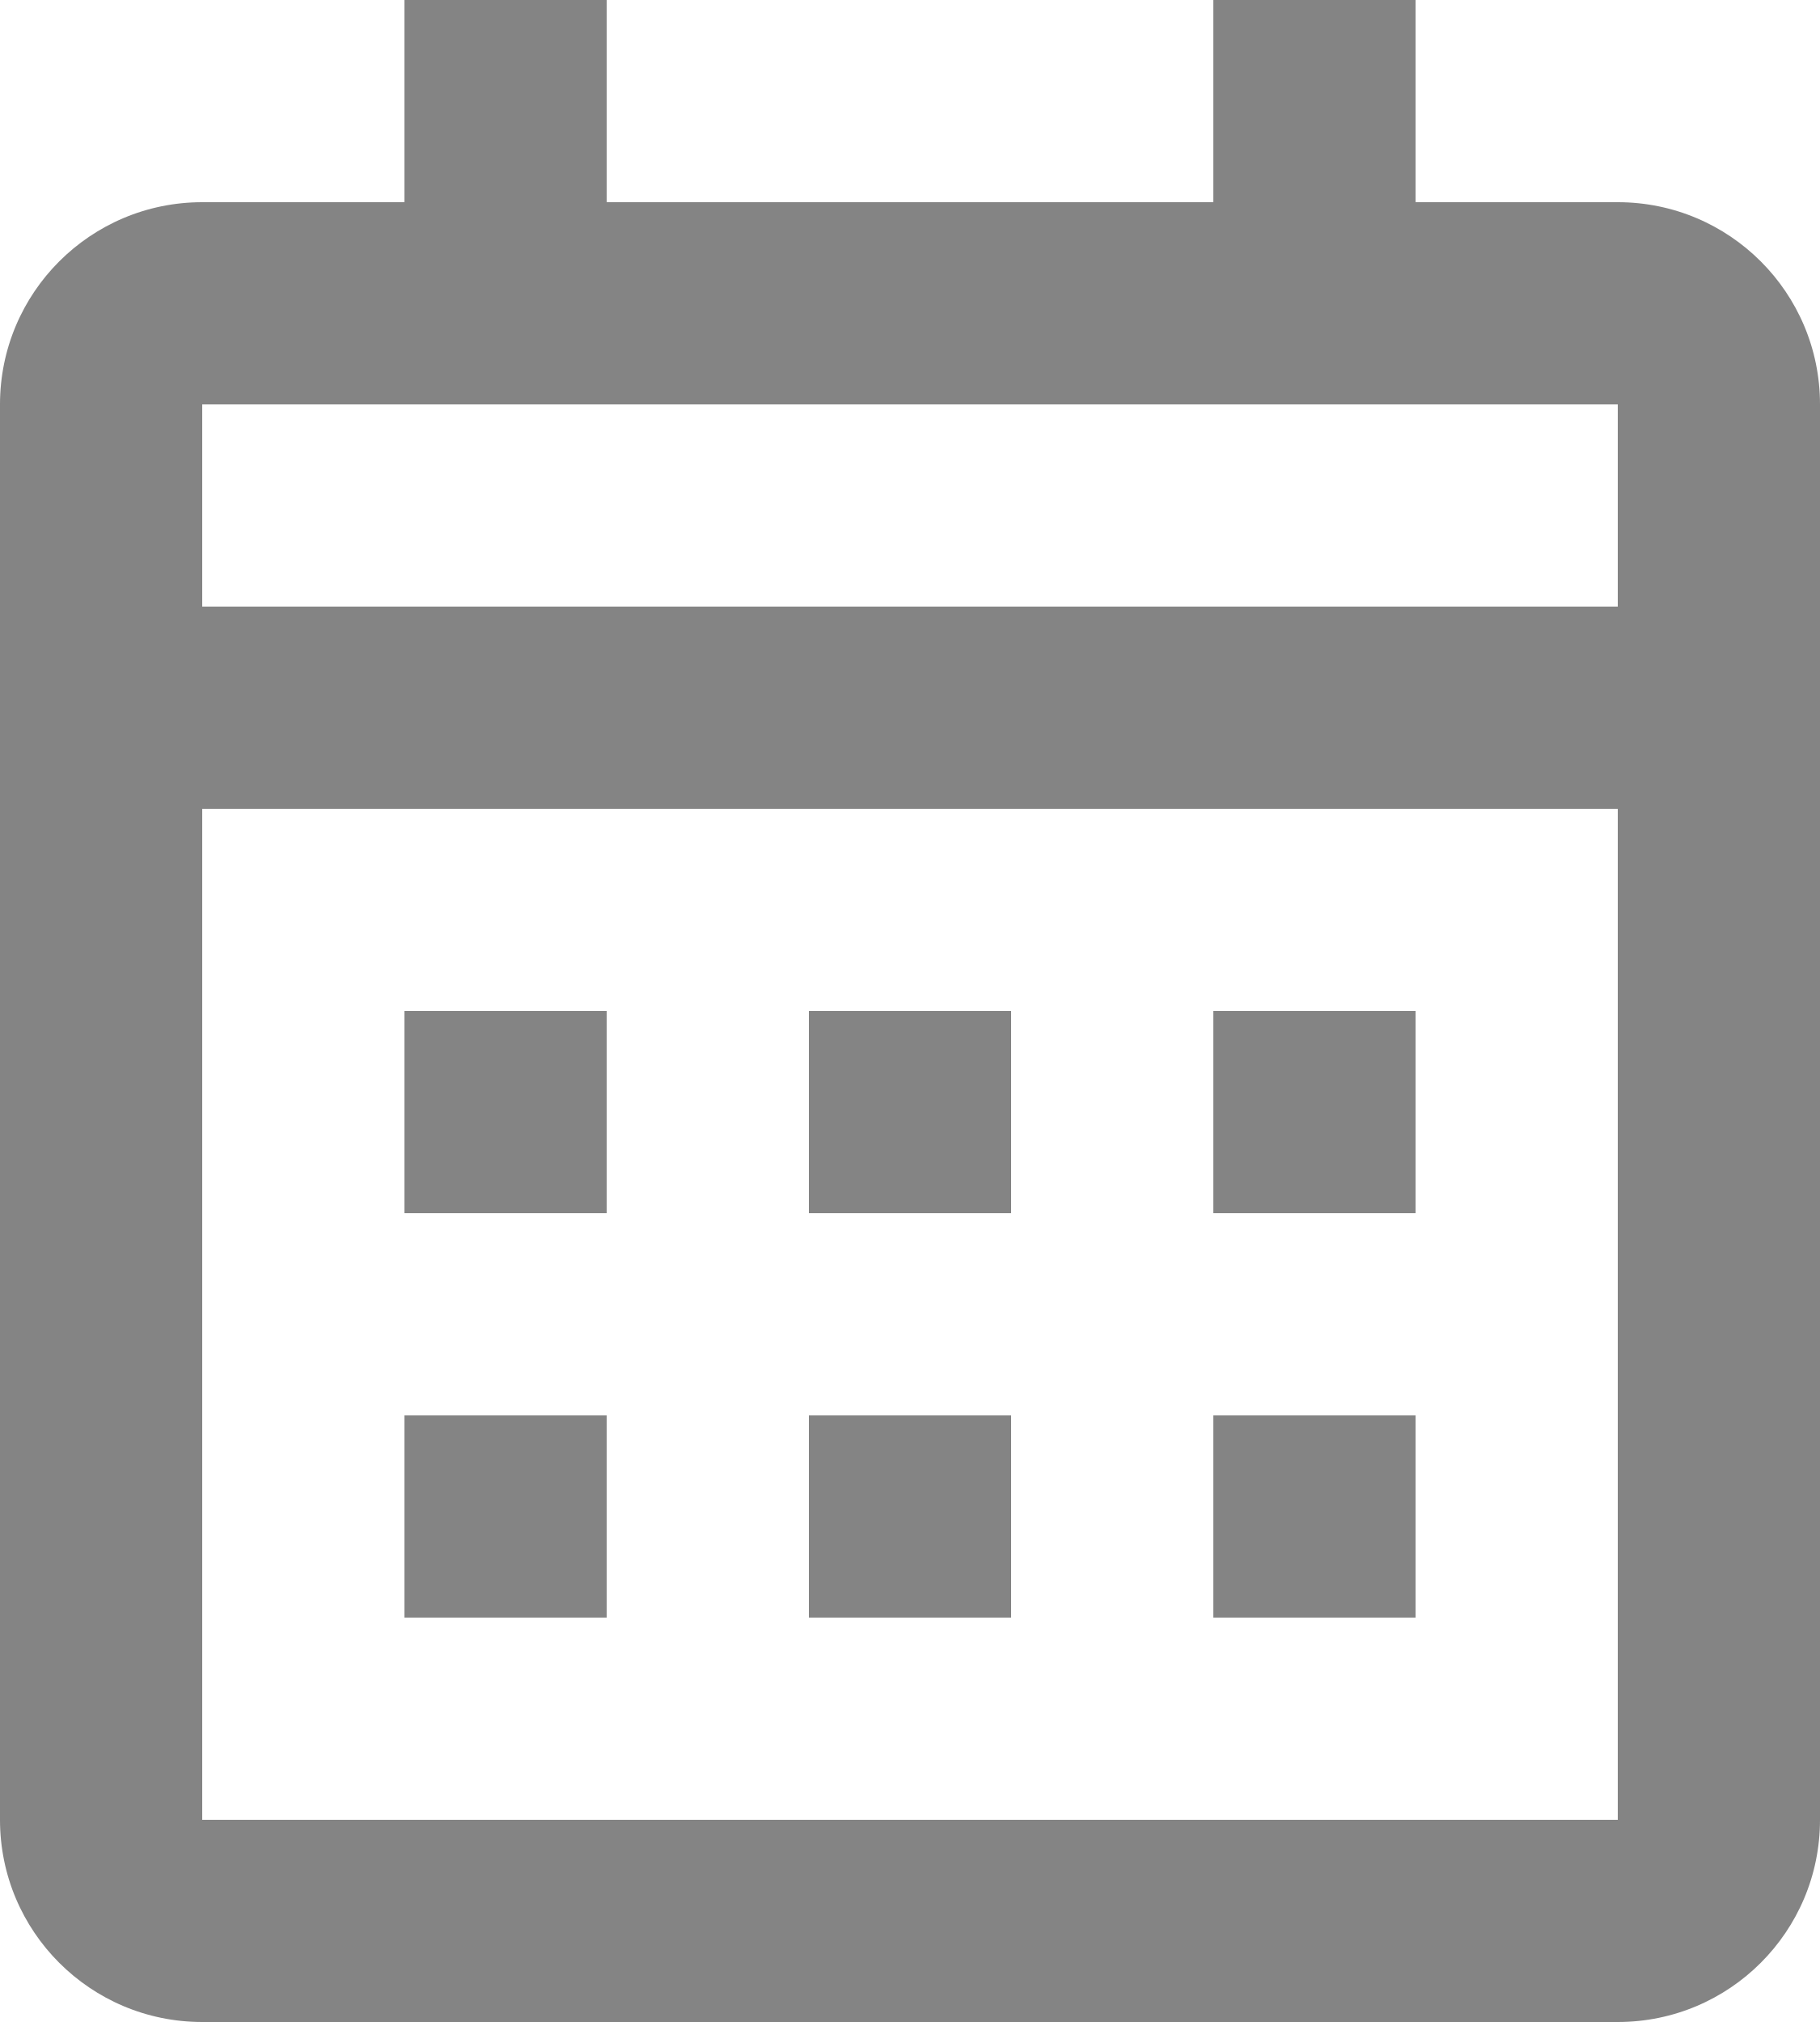
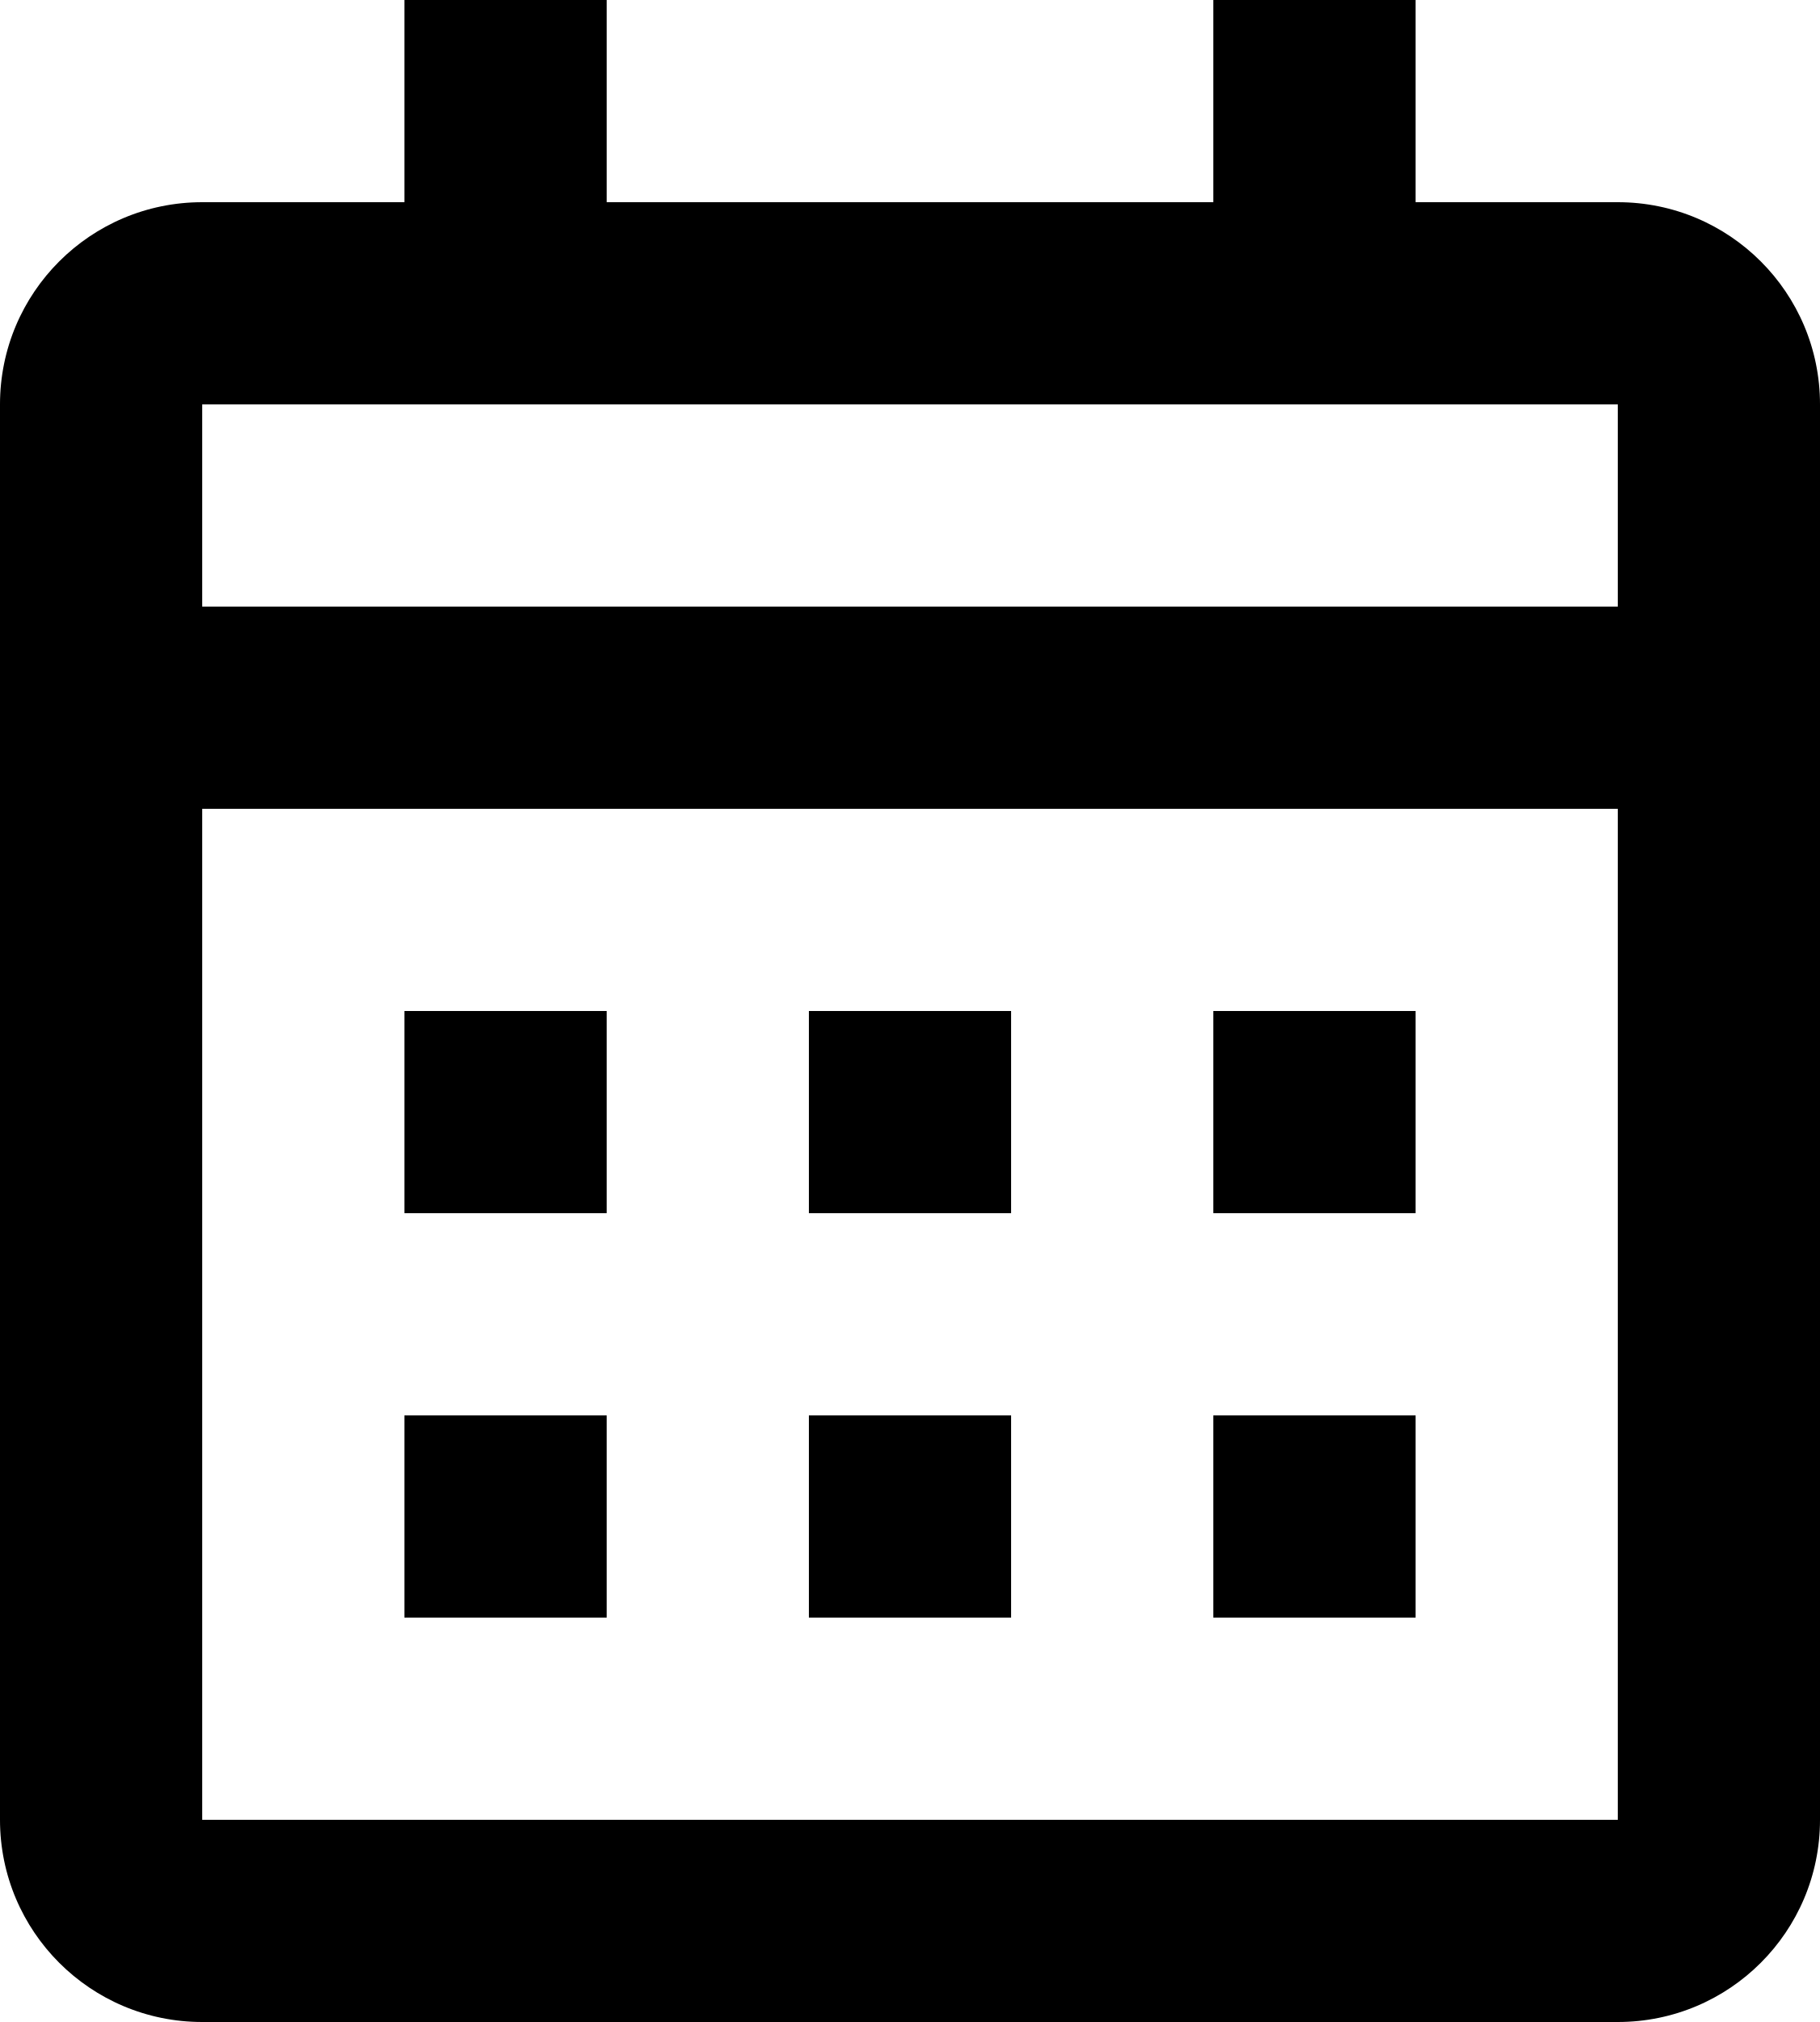
<svg xmlns="http://www.w3.org/2000/svg" width="18" height="20" viewBox="0 0 18 20" fill="none">
-   <path d="M16 20H2C0.895 20 0 19.105 0 18V4C0 2.895 0.895 2 2 2H4V0H6V2H12V0H14V2H16C17.105 2 18 2.895 18 4V18C18 19.105 17.105 20 16 20ZM2 8V18H16V8H2ZM2 4V6H16V4H2ZM14 16H12V14H14V16ZM10 16H8V14H10V16ZM6 16H4V14H6V16ZM14 12H12V10H14V12ZM10 12H8V10H10V12ZM6 12H4V10H6V12Z" fill="#848484" />
+   <path d="M16 20H2C0.895 20 0 19.105 0 18V4C0 2.895 0.895 2 2 2H4V0H6V2H12V0H14V2H16C17.105 2 18 2.895 18 4V18C18 19.105 17.105 20 16 20ZM2 8V18H16V8H2ZM2 4V6H16V4H2ZM14 16H12V14H14V16ZM10 16H8V14H10V16ZM6 16H4V14H6V16ZM14 12H12V10H14V12ZM10 12H8V10H10V12ZM6 12H4V10H6V12Z" fill="currentColor" />
</svg>
